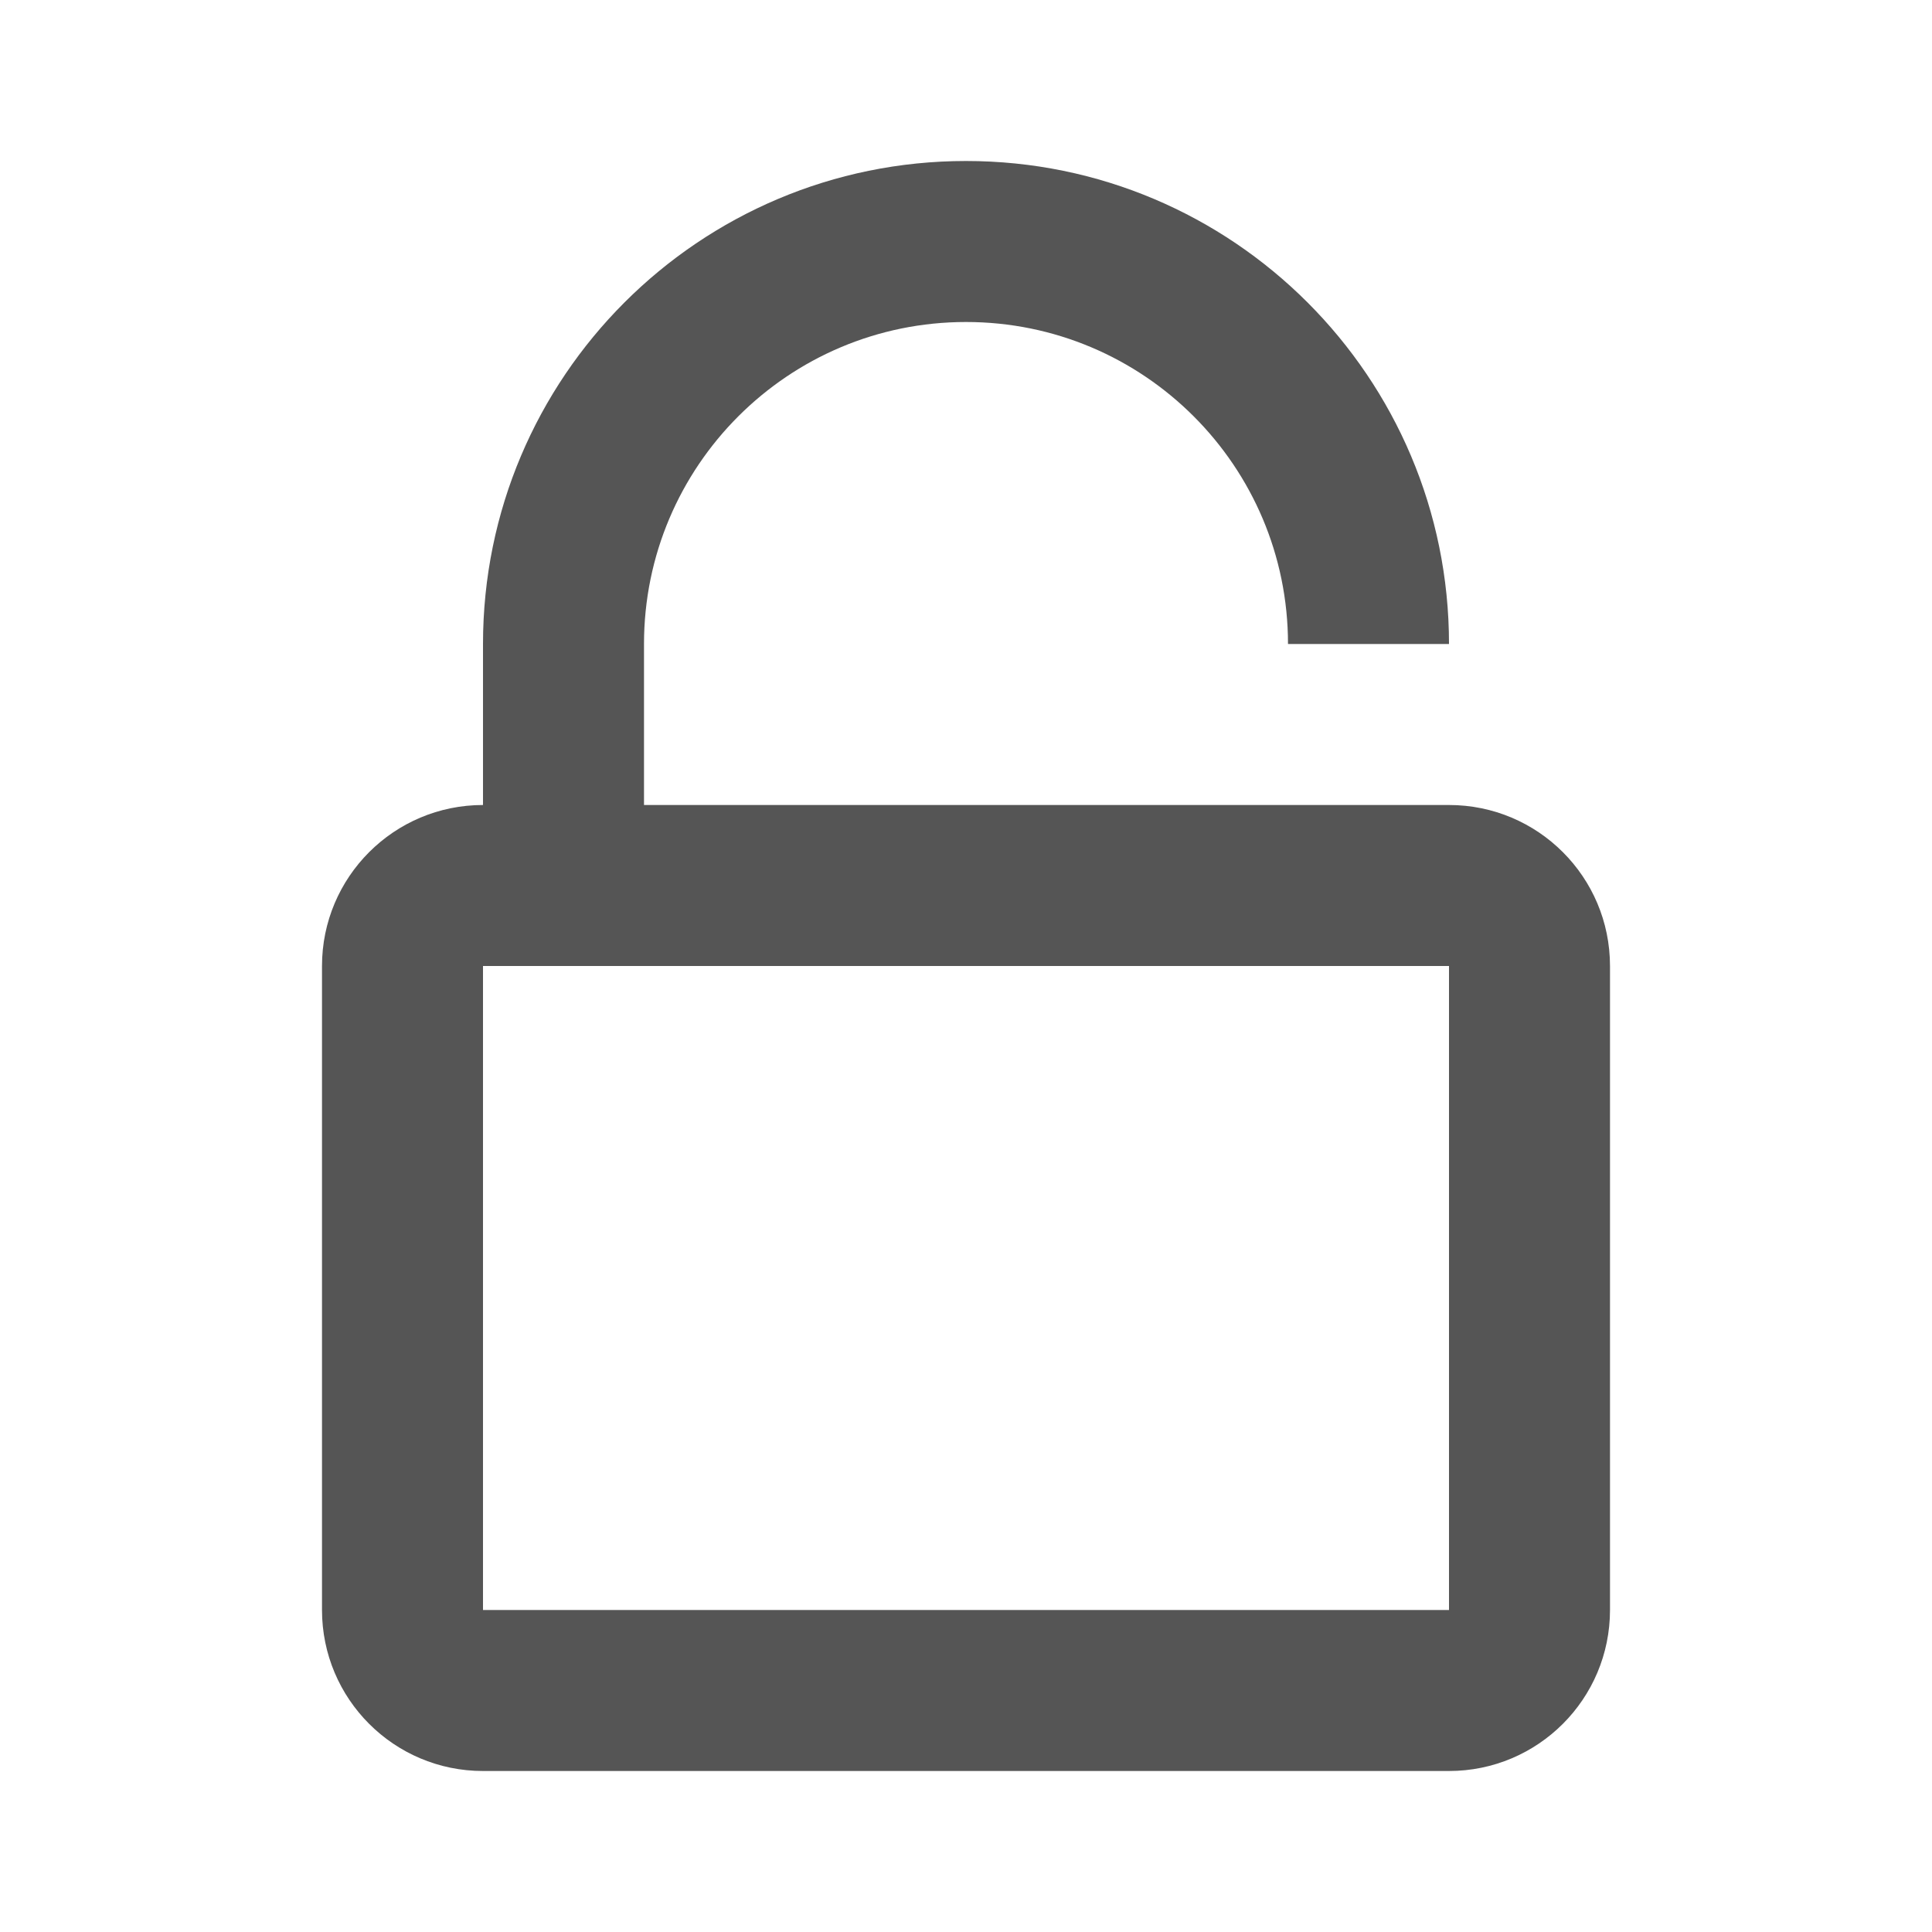
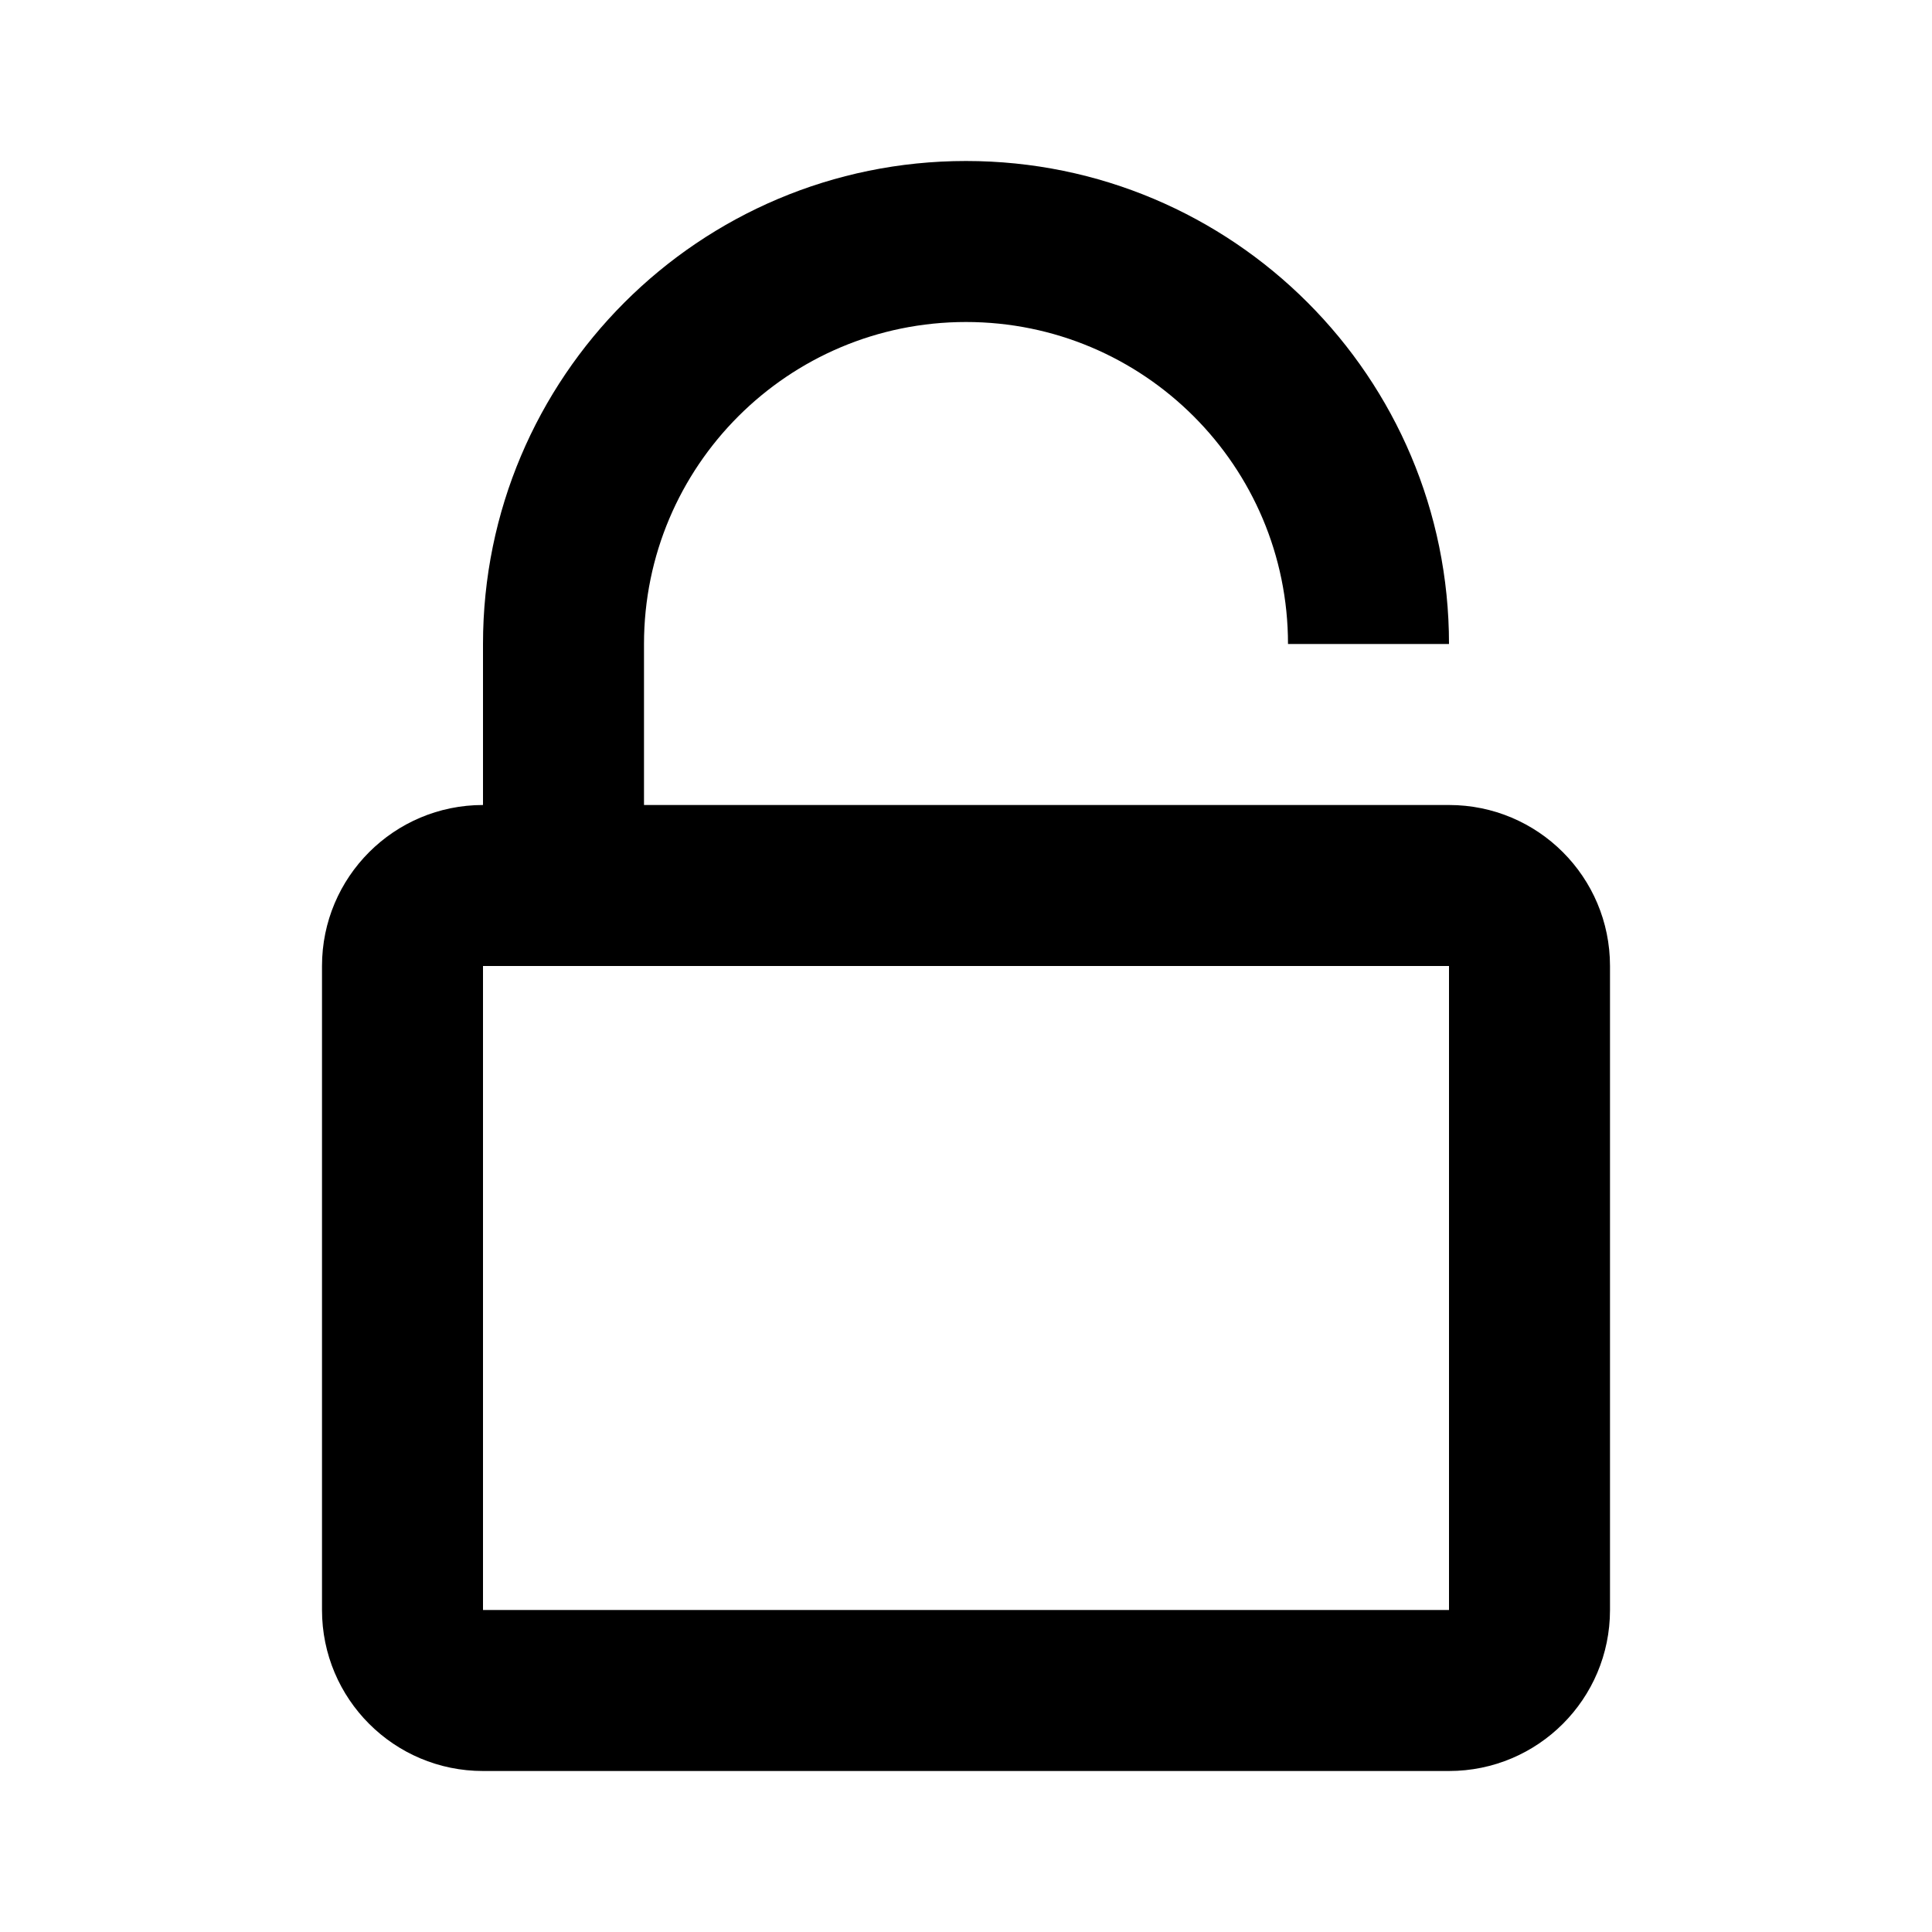
<svg xmlns="http://www.w3.org/2000/svg" version="1.1" width="24" height="24" viewBox="0 0 24 24">
-   <path fill="#555" d="M18 10h-10v-2c0-2.209 1.791-4 4-4s4 1.791 4 4h2c0-3.314-2.686-6-6-6s-6 2.686-6 6v2c-1.105 0-2 0.895-2 2v8c0 1.105 0.895 2 2 2h12c1.105 0 2-0.895 2-2v-8c0-1.105-0.895-2-2-2zM18 20h-12v-8h12v8z" />
+   <path fill="currentColor" d="M18 10h-10v-2c0-2.209 1.791-4 4-4s4 1.791 4 4h2c0-3.314-2.686-6-6-6s-6 2.686-6 6v2c-1.105 0-2 0.895-2 2v8c0 1.105 0.895 2 2 2h12c1.105 0 2-0.895 2-2v-8c0-1.105-0.895-2-2-2zM18 20h-12v-8h12v8z" />
</svg>
